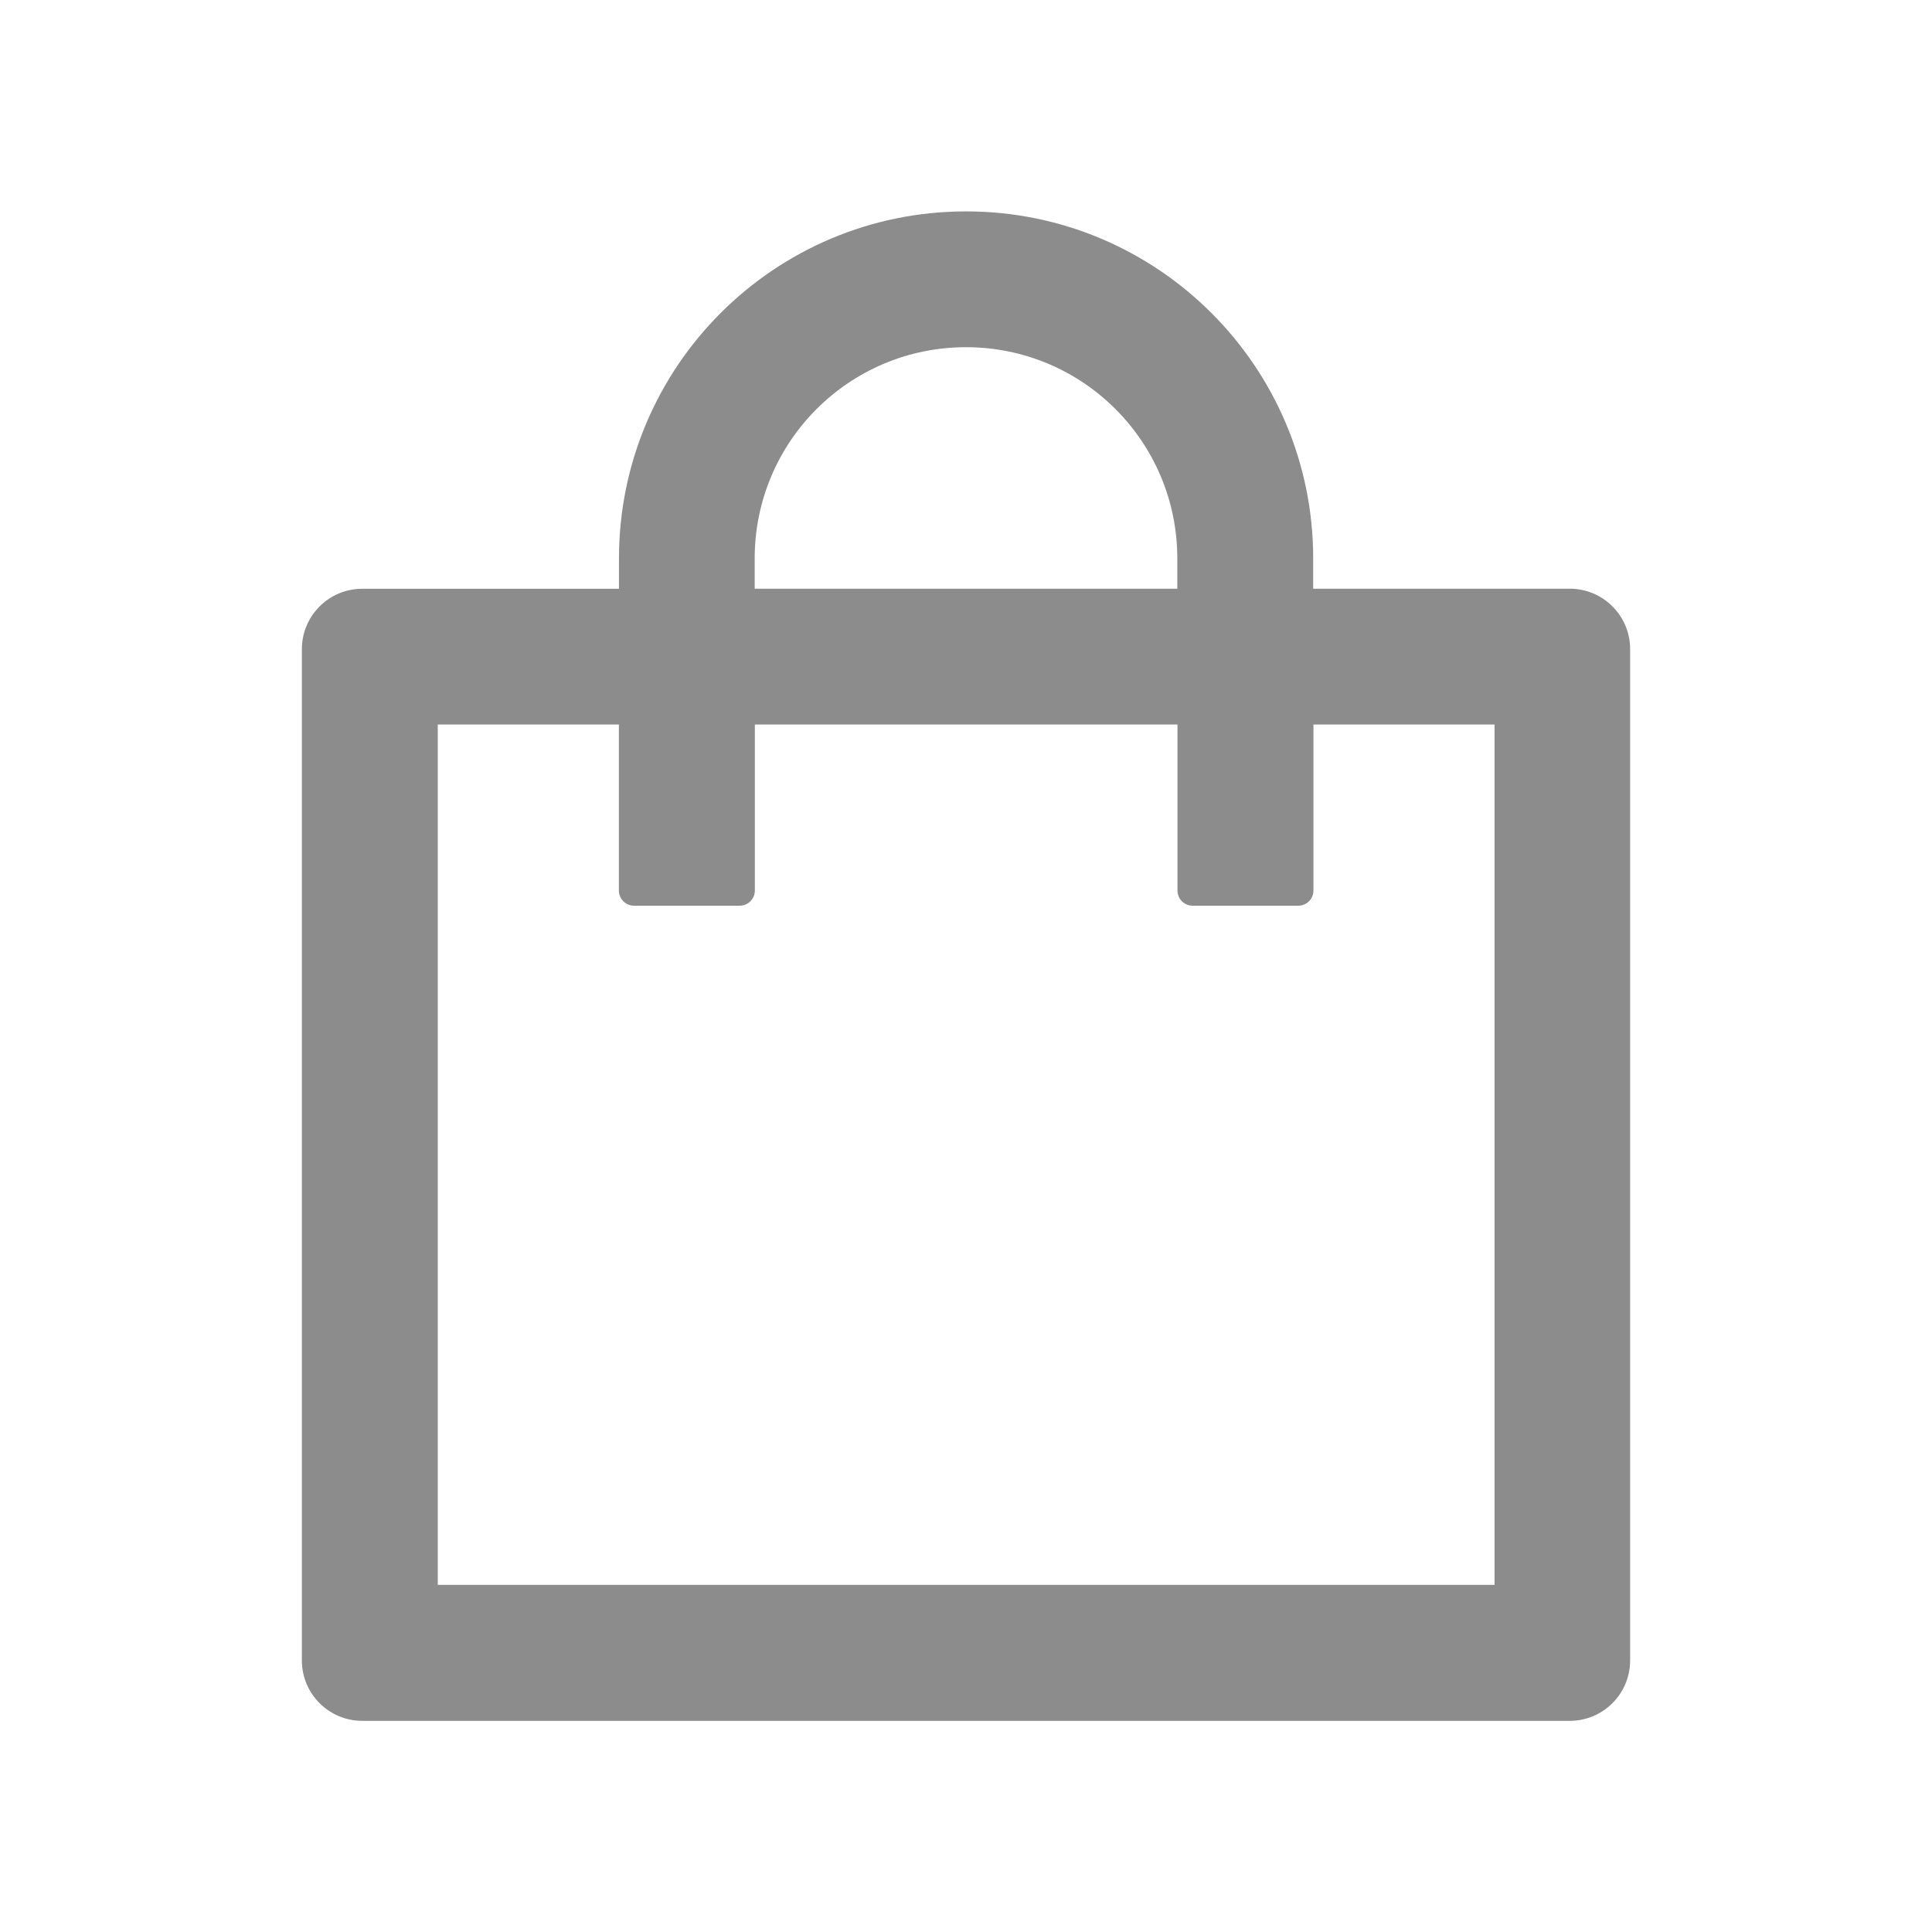
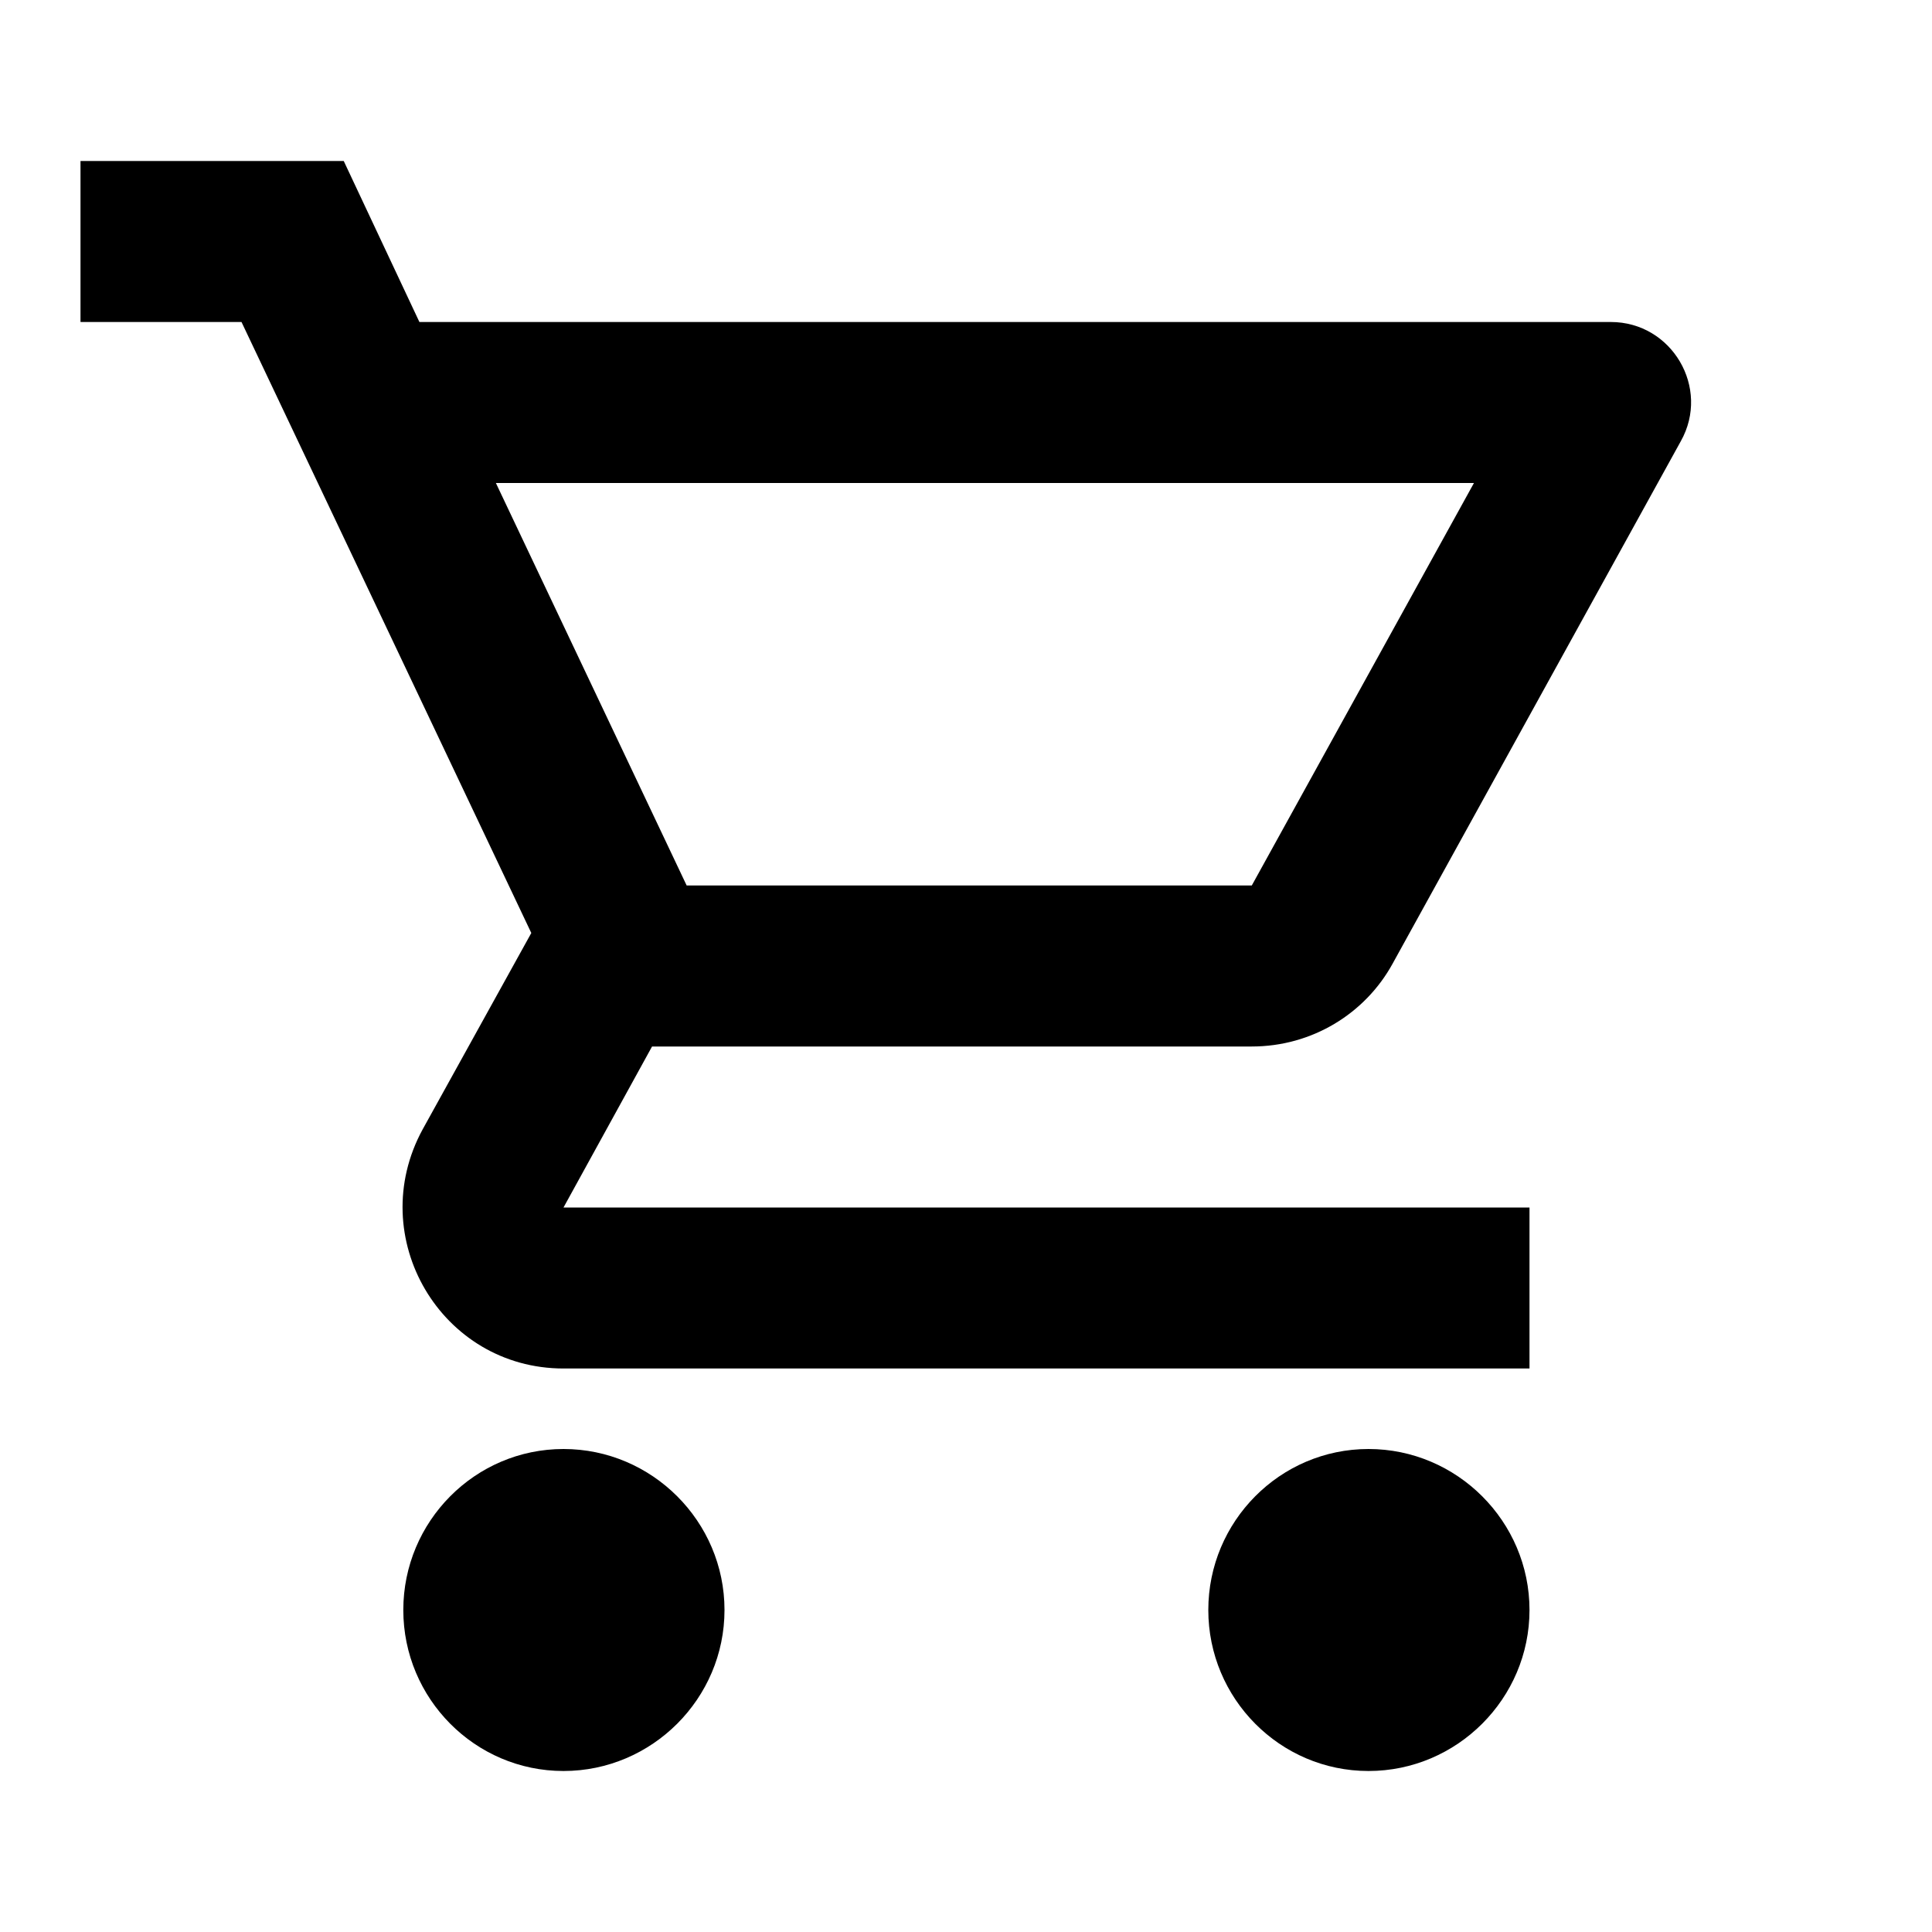
- <svg xmlns="http://www.w3.org/2000/svg" width="24" height="24" fill="none">
-   <path d="M19.5 7.313h-3.187v-.375c0-2.38-1.93-4.312-4.312-4.312s-4.312 1.93-4.312 4.313v.375H4.5a.75.75.0 0 0-.75.75v12.563a.75.75.0 0 0 .75.75h15a.75.75.0 0 0 .75-.75V8.063a.75.75.0 0 0-.75-.75zM9.375 6.938c0-1.45 1.174-2.625 2.625-2.625s2.625 1.174 2.625 2.625v.375h-5.25v-.375zm9.188 12.75H5.438V9h2.25v2.063c0 .103.084.188.188.188h1.313c.103.0.188-.084.188-.187V9h5.25v2.063c0 .103.084.188.188.188h1.313c.103.0.188-.084.188-.187V9h2.25v10.688z" fill="#8c8c8c" />
+ <svg xmlns="http://www.w3.org/2000/svg" height="24px" viewBox="0 0 24 24" width="24px" fill="#000000">
+   <path d="M0 0h24v24H0V0z" fill="none" />
+   <path d="M15.55 13c.75 0 1.41-.41 1.75-1.03l3.58-6.49c.37-.66-.11-1.48-.87-1.48H5.21l-.94-2H1v2h2l3.6 7.59-1.35 2.44C4.52 15.37 5.48 17 7 17h12v-2H7l1.1-2h7.45zM6.16 6h12.15l-2.76 5H8.53L6.16 6zM7 18c-1.1 0-1.99.9-1.99 2S5.9 22 7 22s2-.9 2-2-.9-2-2-2zm10 0c-1.1 0-1.99.9-1.99 2s.89 2 1.99 2 2-.9 2-2-.9-2-2-2z" />
</svg>
